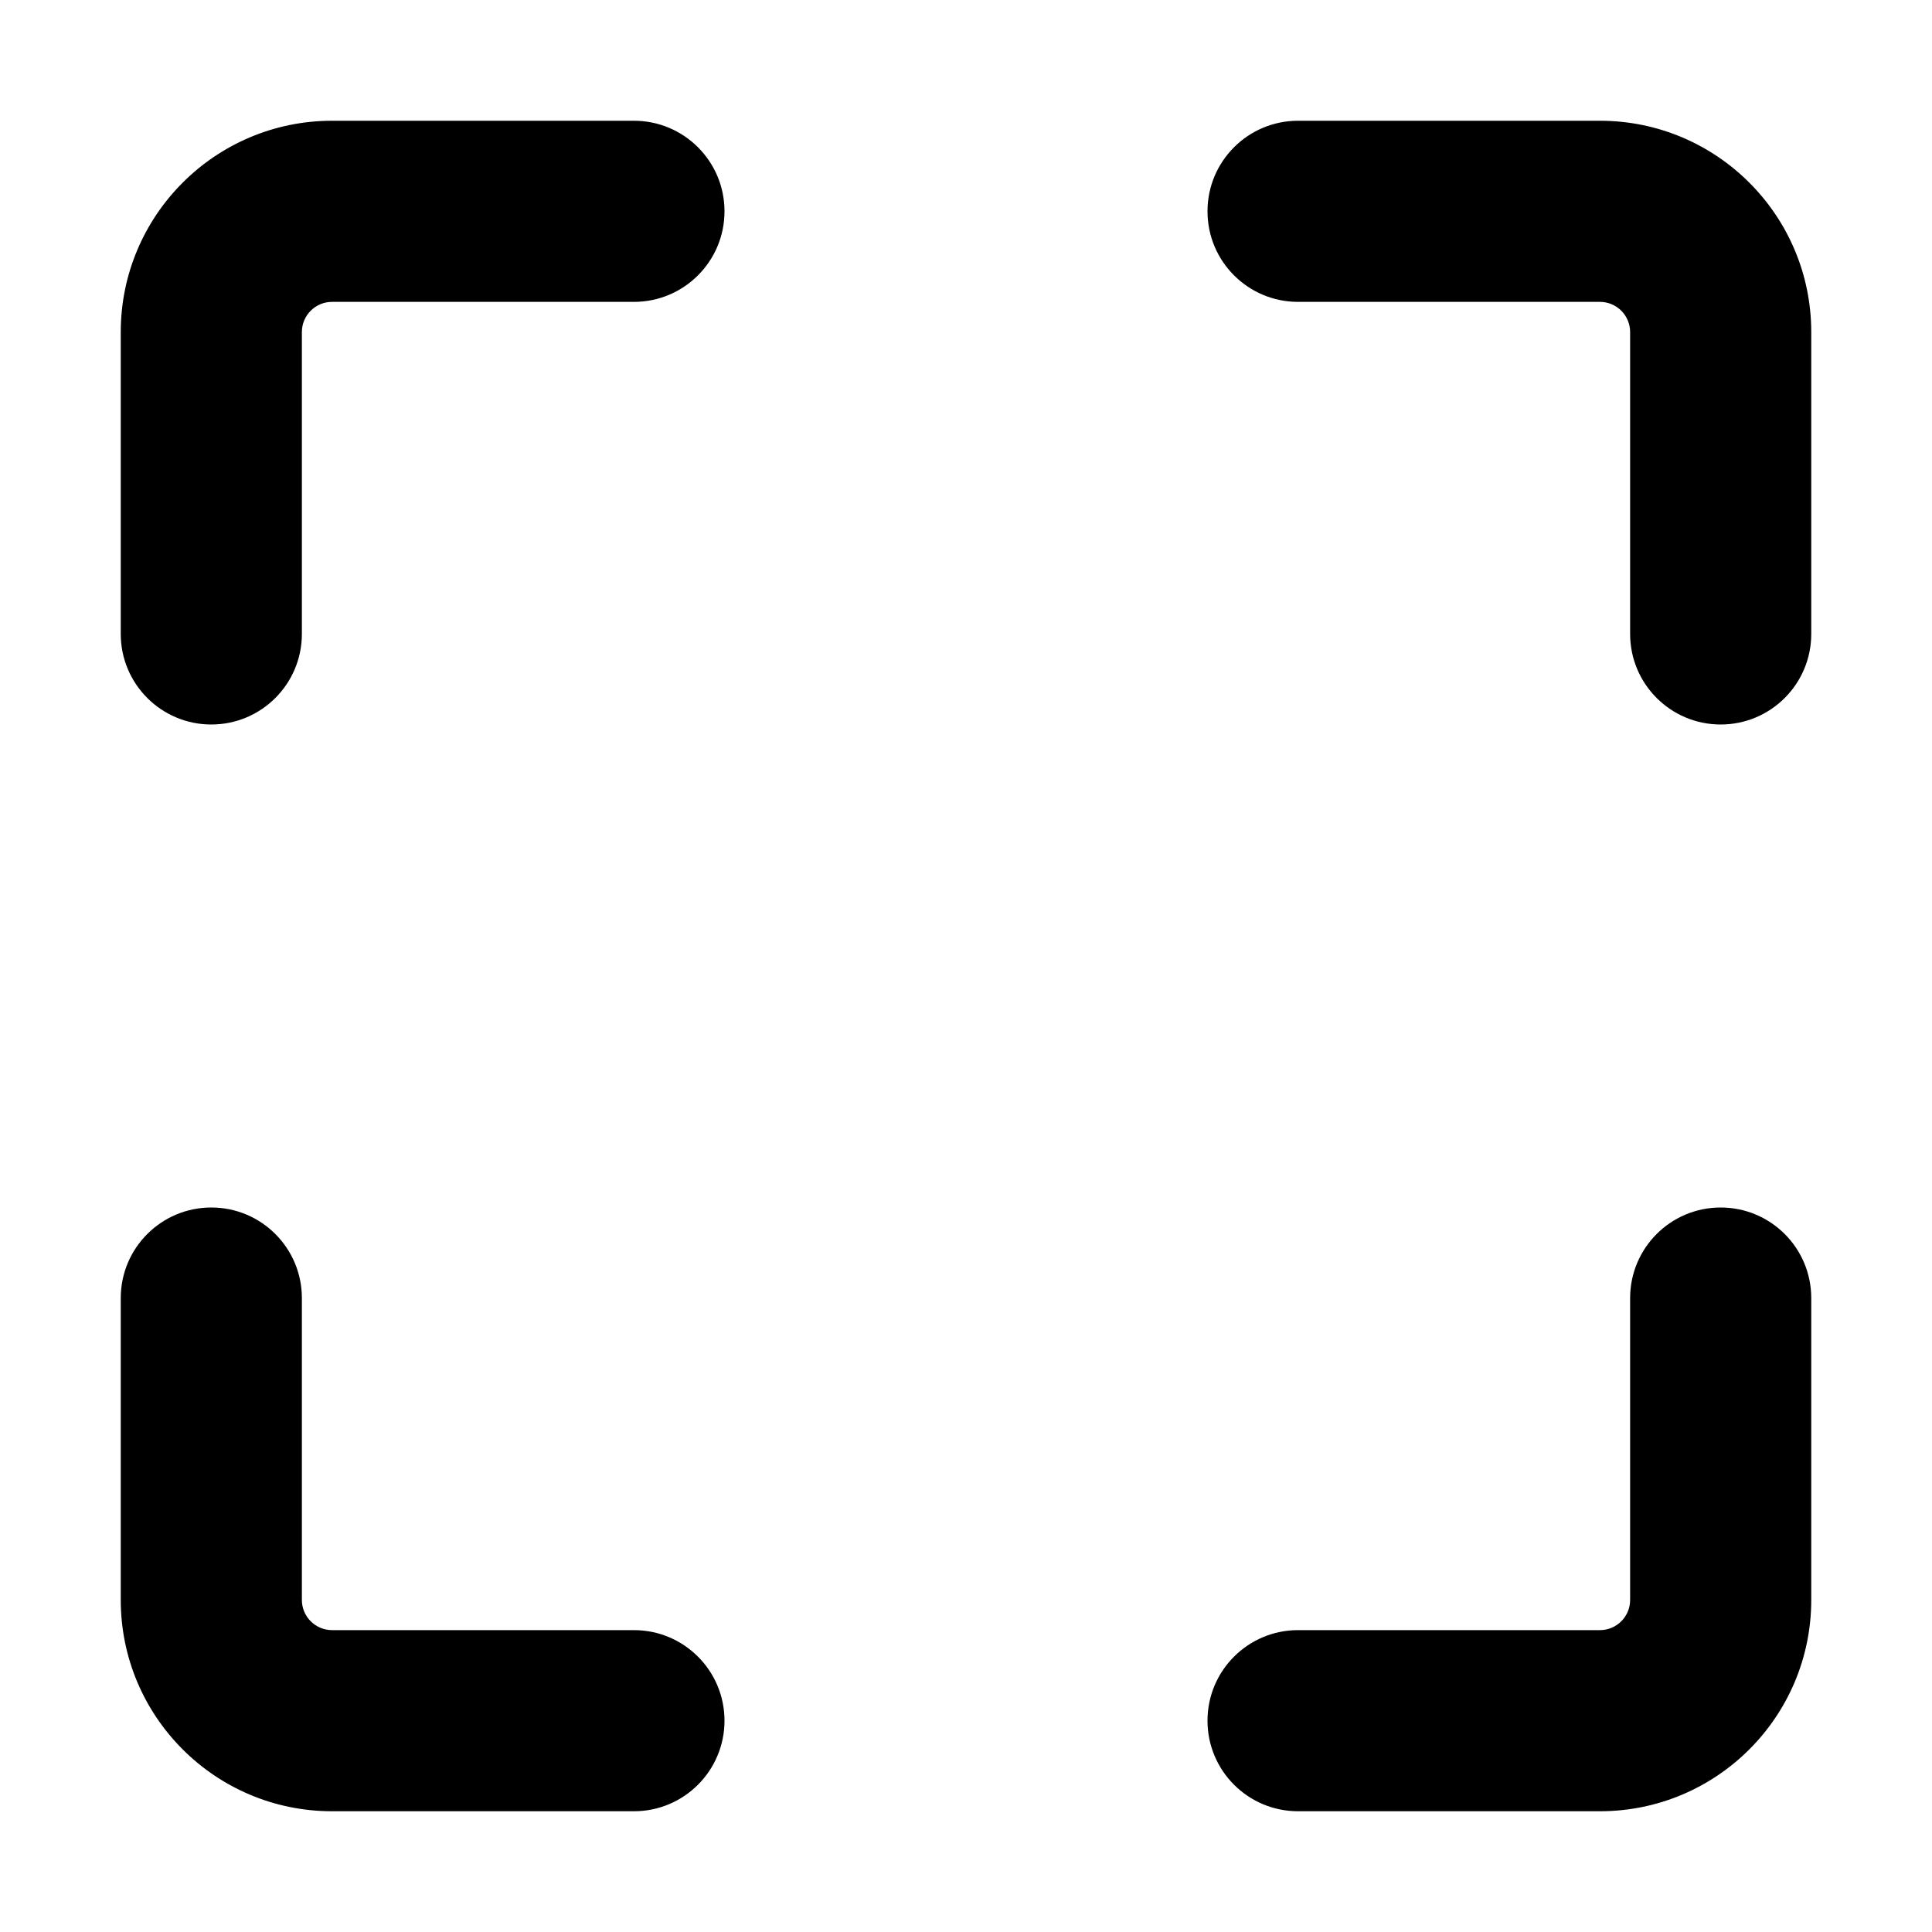
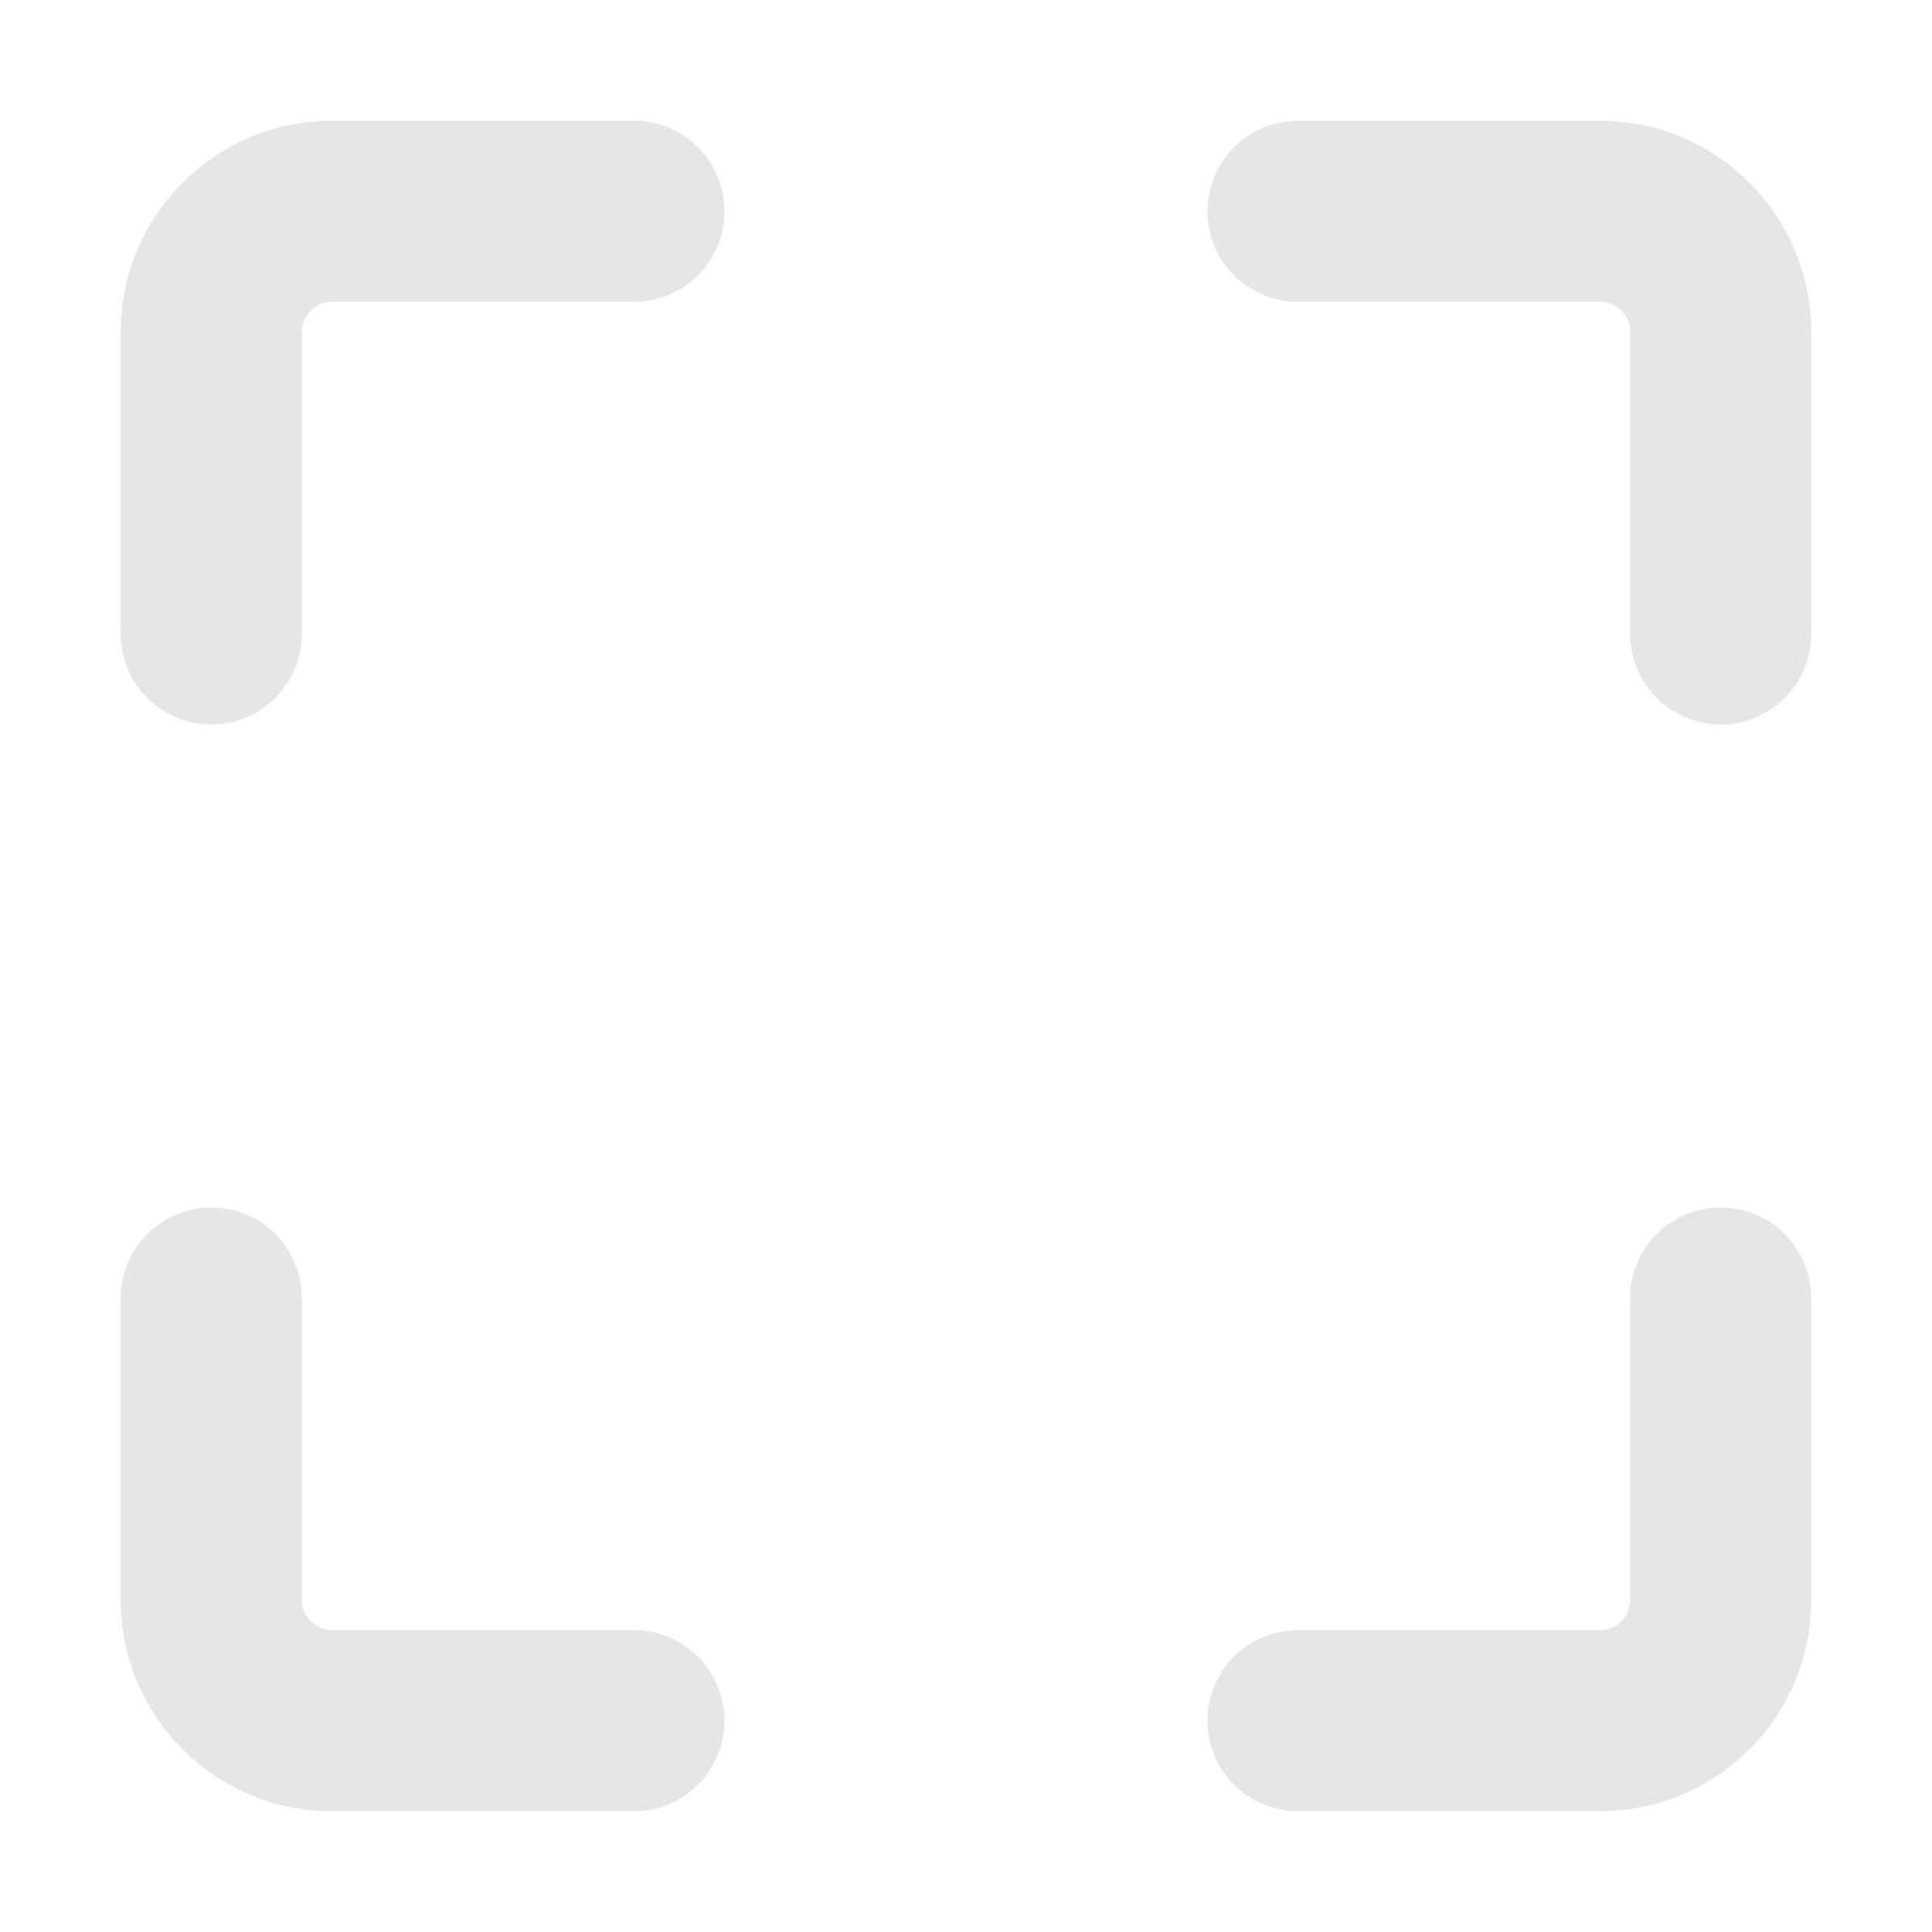
- <svg xmlns="http://www.w3.org/2000/svg" width="16" height="16" viewBox="0 0 16 16">
+ <svg xmlns="http://www.w3.org/2000/svg" width="32" height="32" viewBox="0 0 16 16" fill="#e6e6e6">
  <path fill-rule="evenodd" d="M2.75 2.5a.25.25 0 00-.25.25v2.5a.75.75 0 01-1.5 0v-2.5C1 1.784 1.784 1 2.75 1h2.5a.75.75 0 010 1.5h-2.5zM10 1.75a.75.75 0 01.75-.75h2.5c.966 0 1.75.784 1.75 1.75v2.5a.75.75 0 01-1.5 0v-2.5a.25.25 0 00-.25-.25h-2.5a.75.75 0 01-.75-.75zM1.75 10a.75.75 0 01.75.75v2.5c0 .138.112.25.25.25h2.5a.75.75 0 010 1.5h-2.5A1.75 1.75 0 011 13.25v-2.5a.75.75 0 01.75-.75zm12.5 0a.75.75 0 01.75.75v2.5A1.75 1.75 0 0113.25 15h-2.5a.75.75 0 010-1.5h2.5a.25.25 0 00.25-.25v-2.5a.75.75 0 01.75-.75z" />
</svg>
